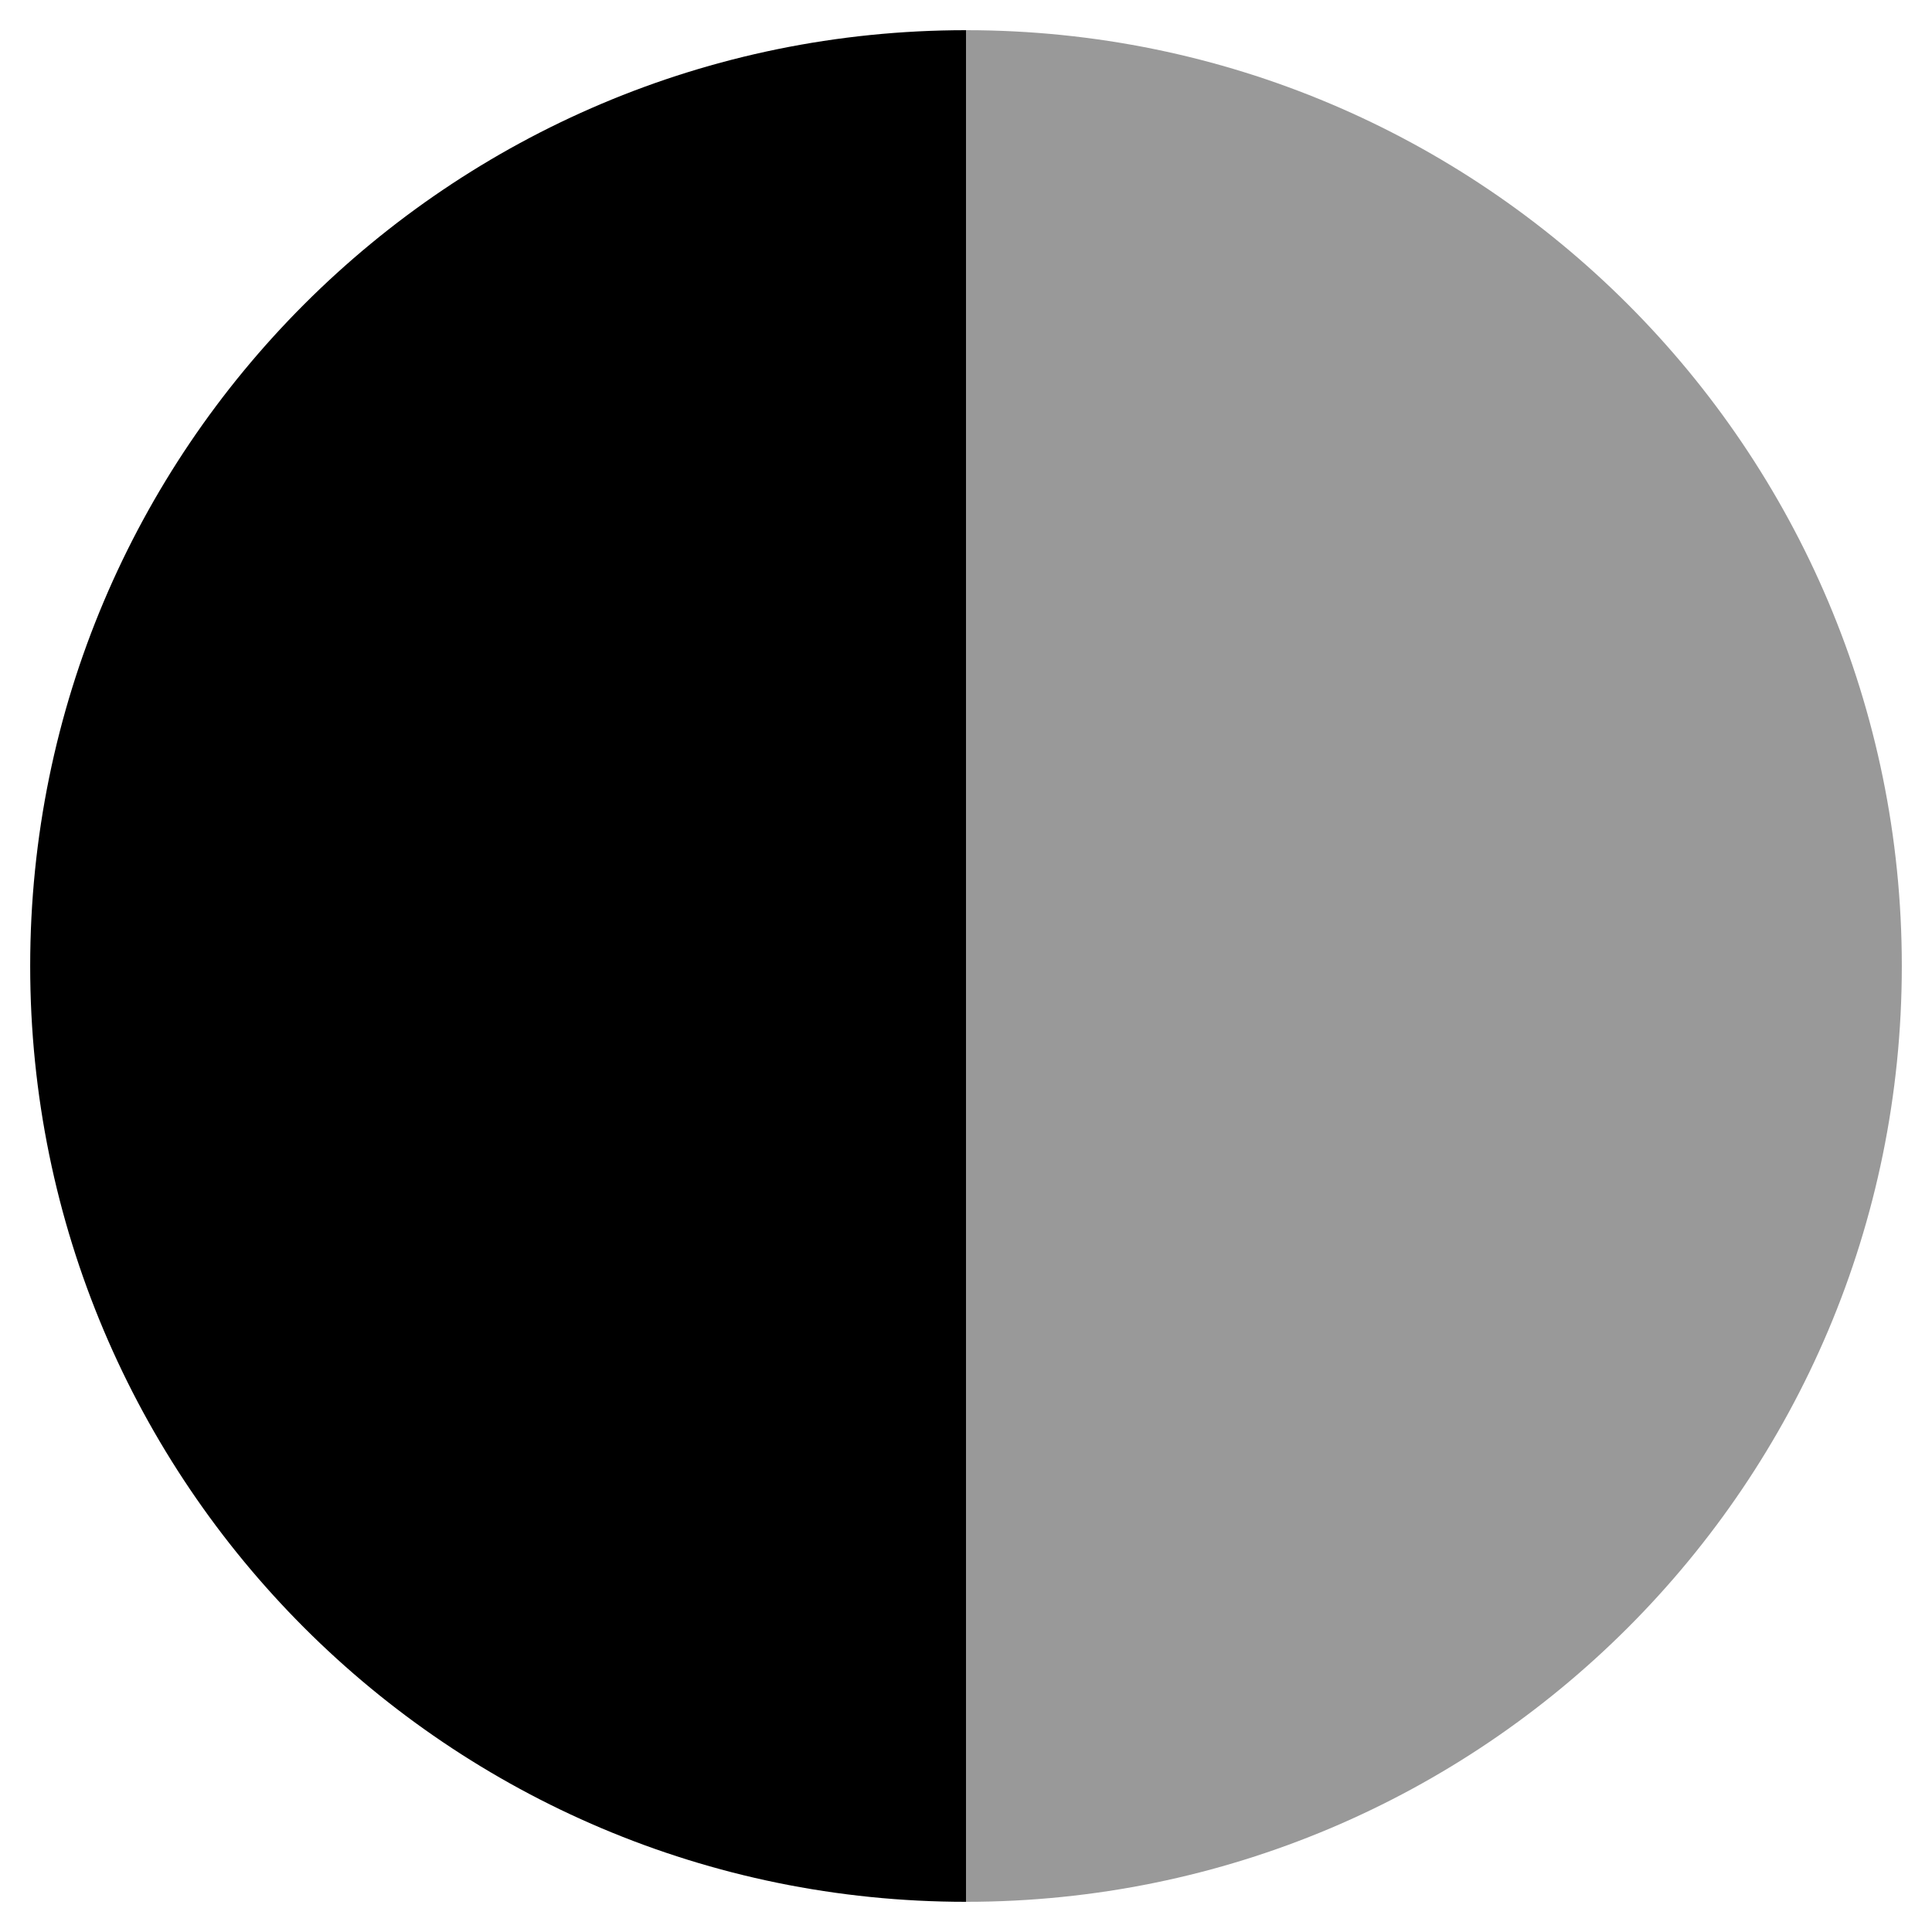
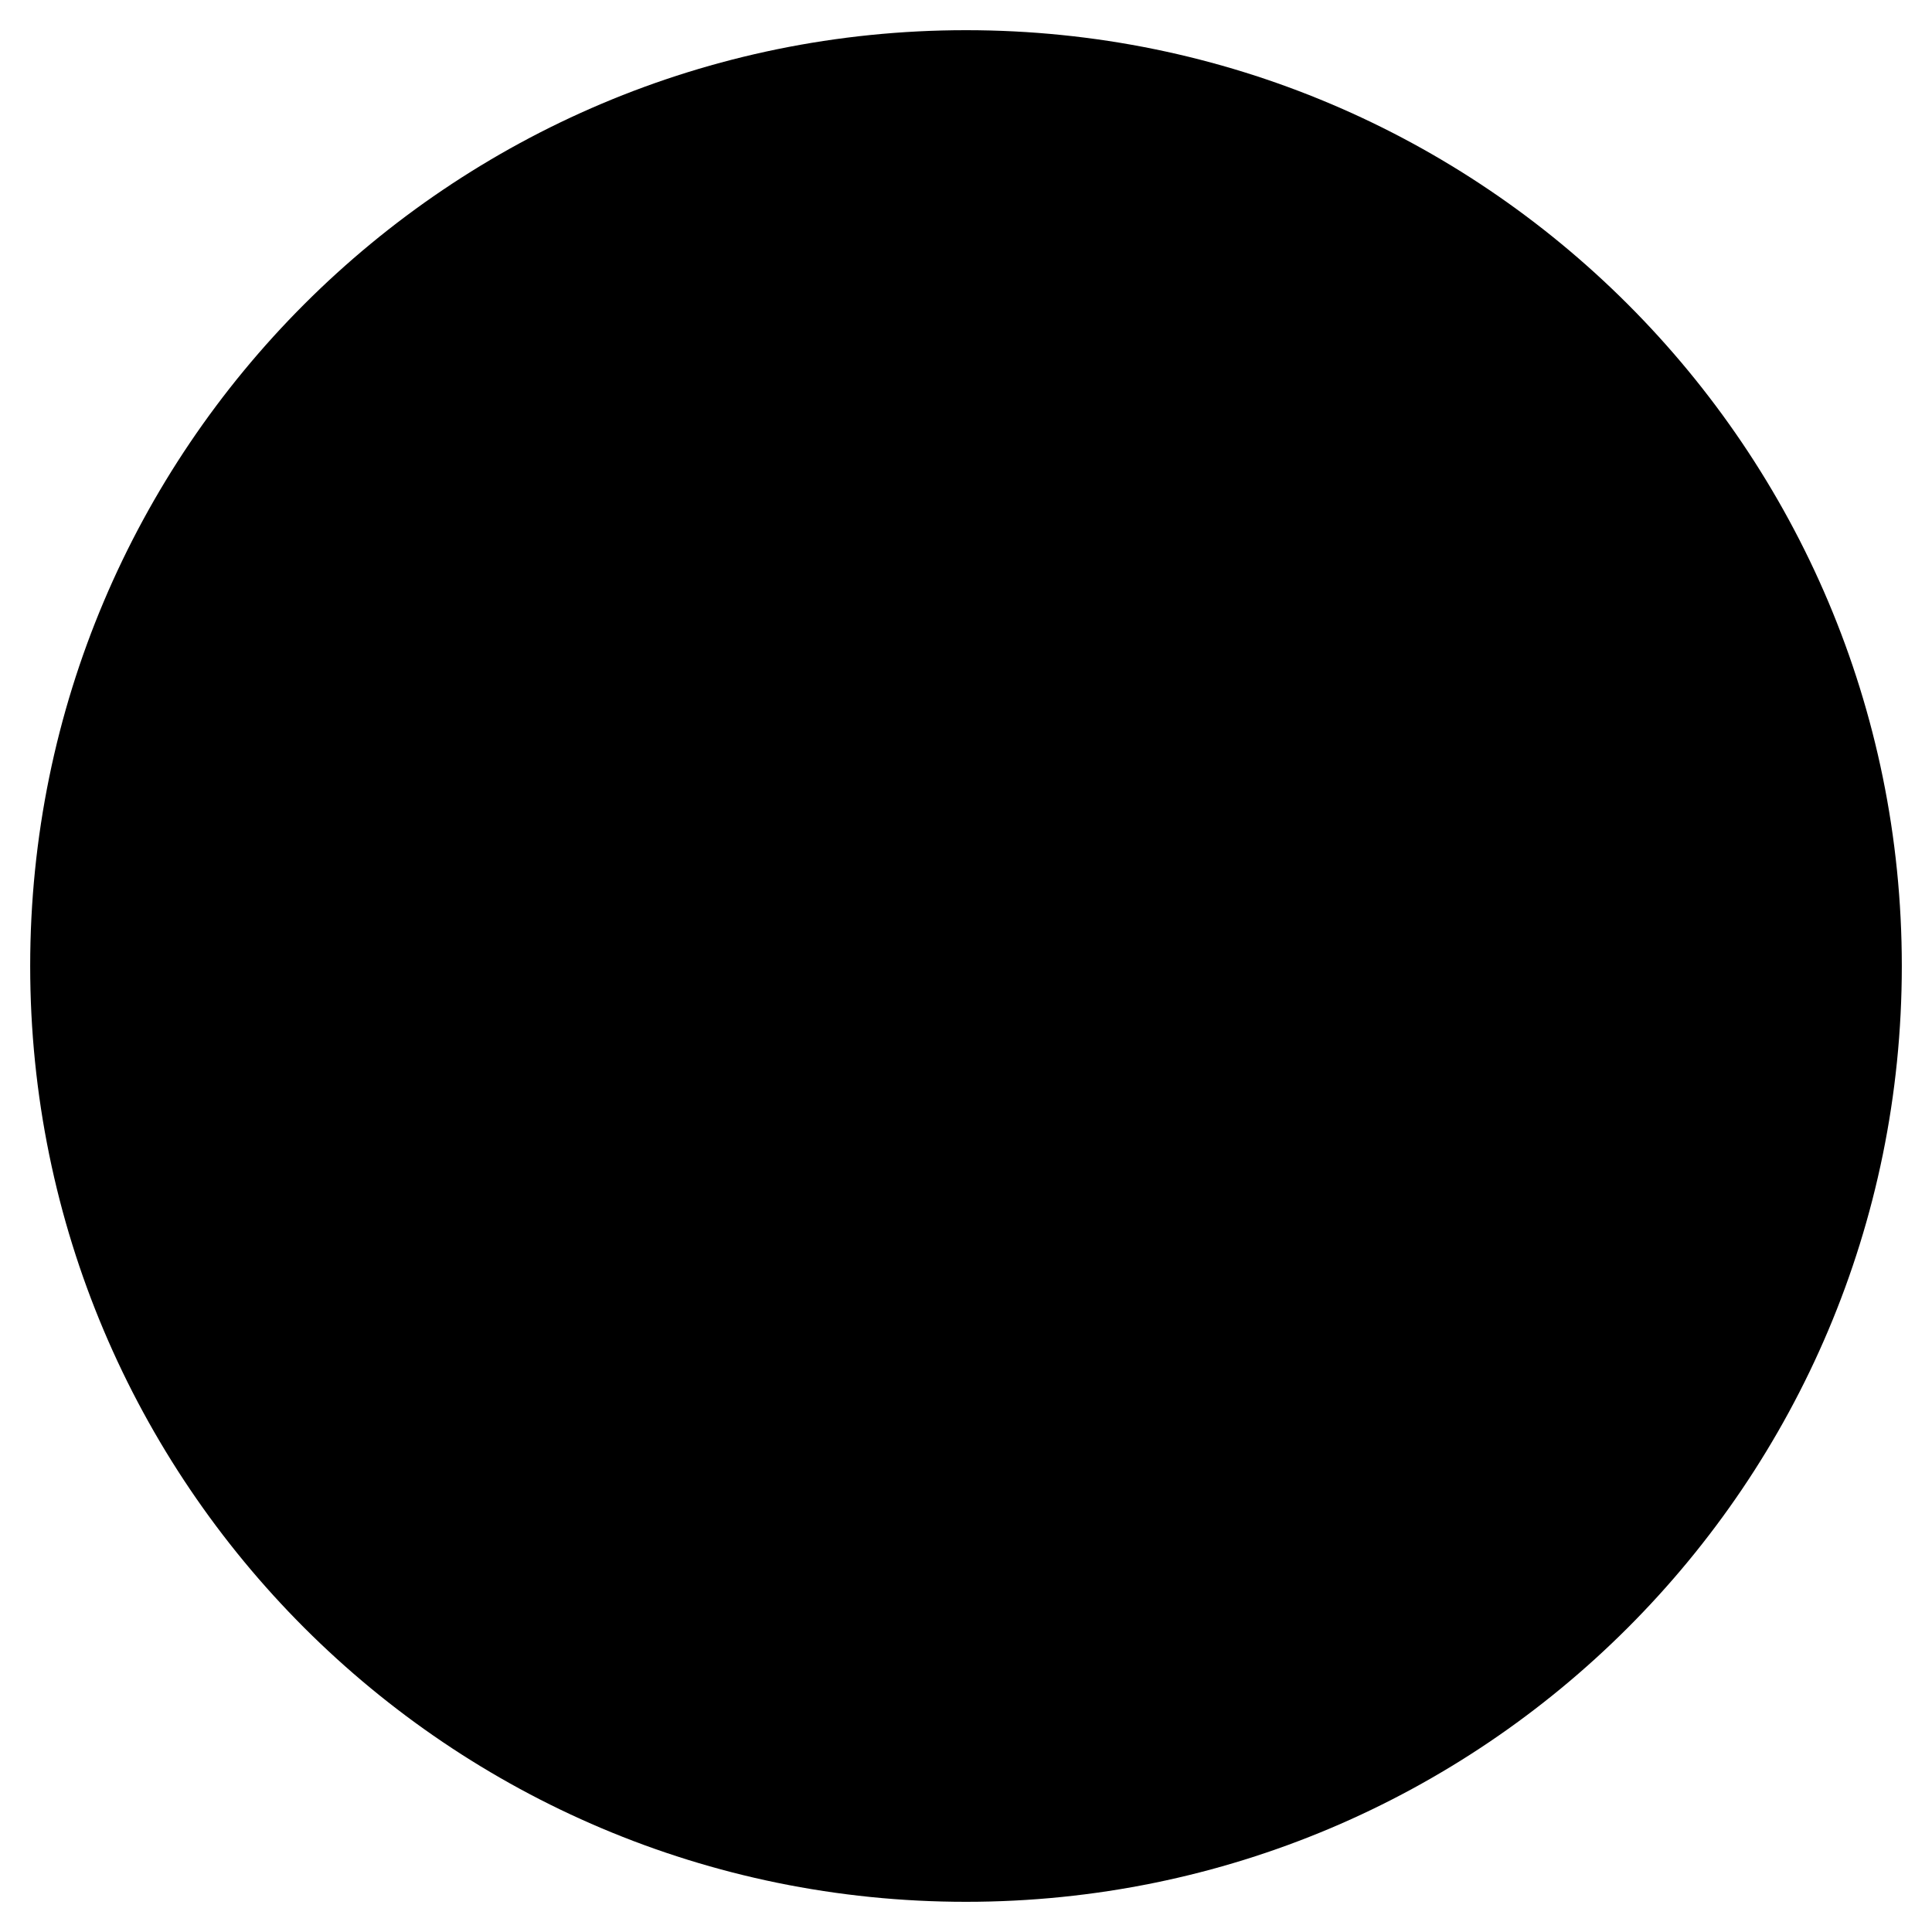
<svg xmlns="http://www.w3.org/2000/svg" viewBox="0 0 512 512">
-   <defs>
-     <style>.fa-secondary{opacity:.4}</style>
-   </defs>
  <path d="M504 256c0 137-111 248-248 248V8c137 0 248 111 248 248z" class="fa-secondary" />
-   <path d="M256 8v496C119 504 8 393 8 256S119 8 256 8z" class="fa-primary" />
+   <path d="M256 8v496C119 504 8 393 8 256S119 8 256 8z" />
</svg>
